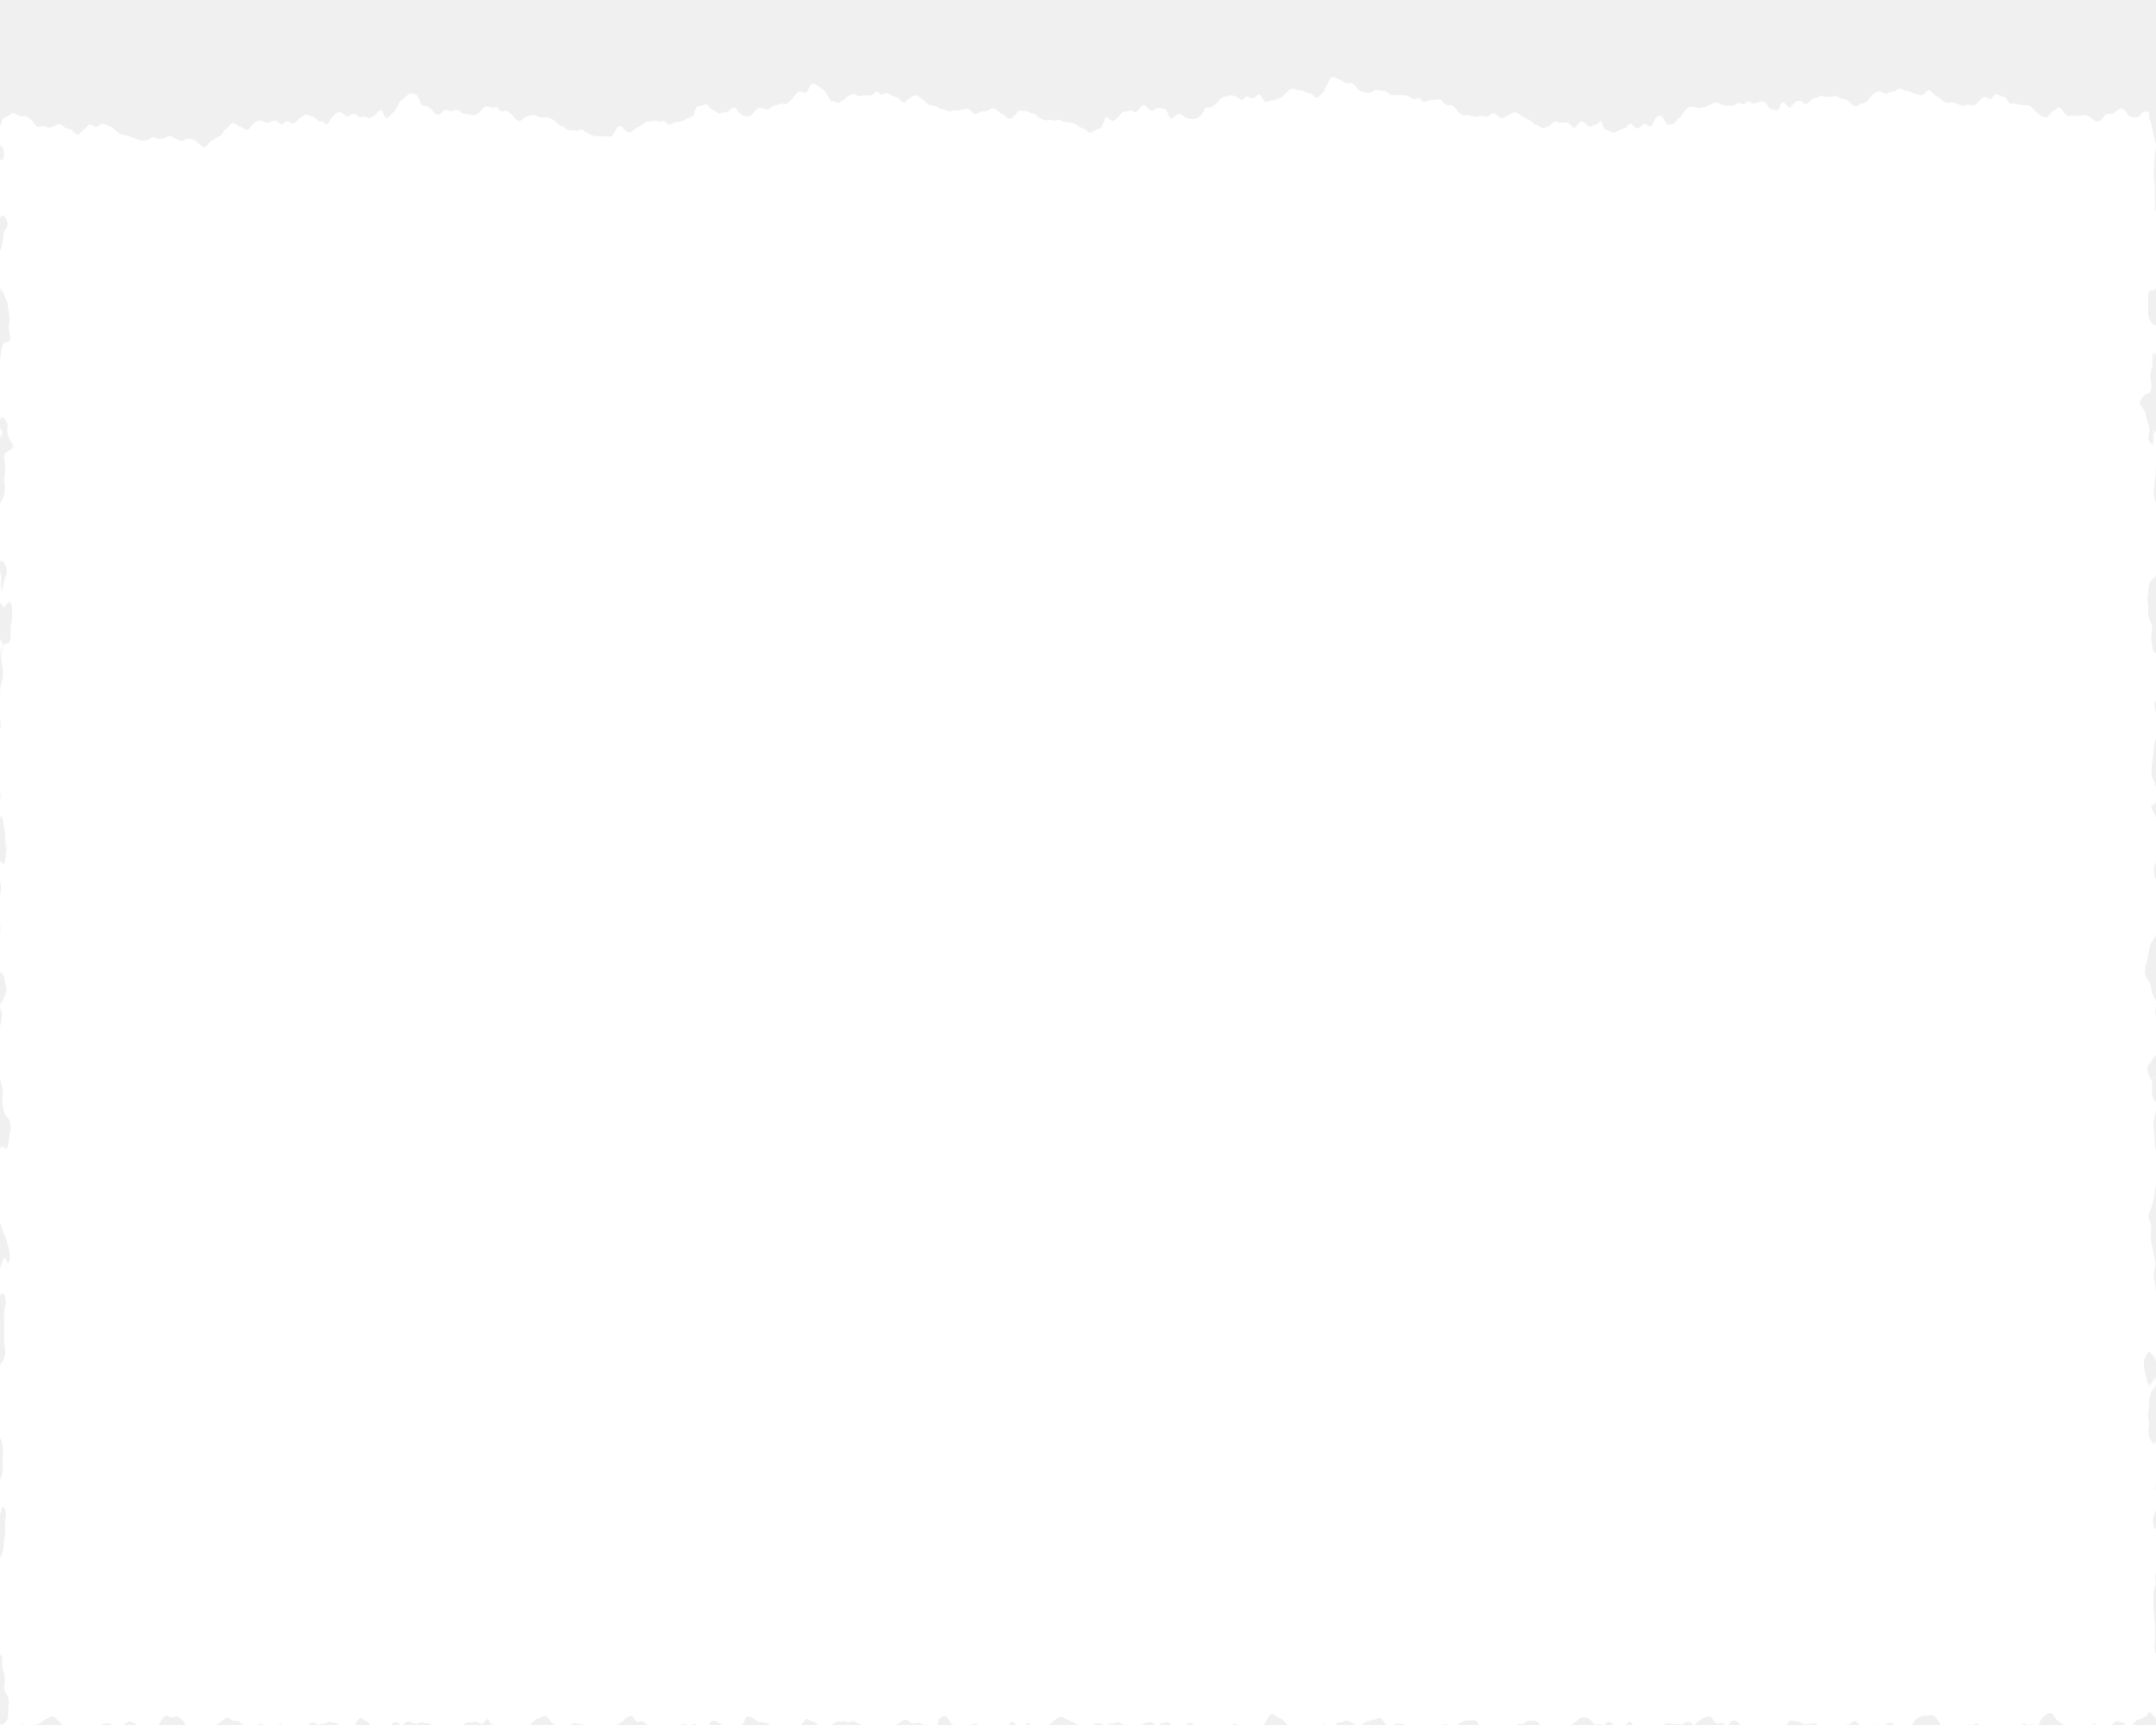
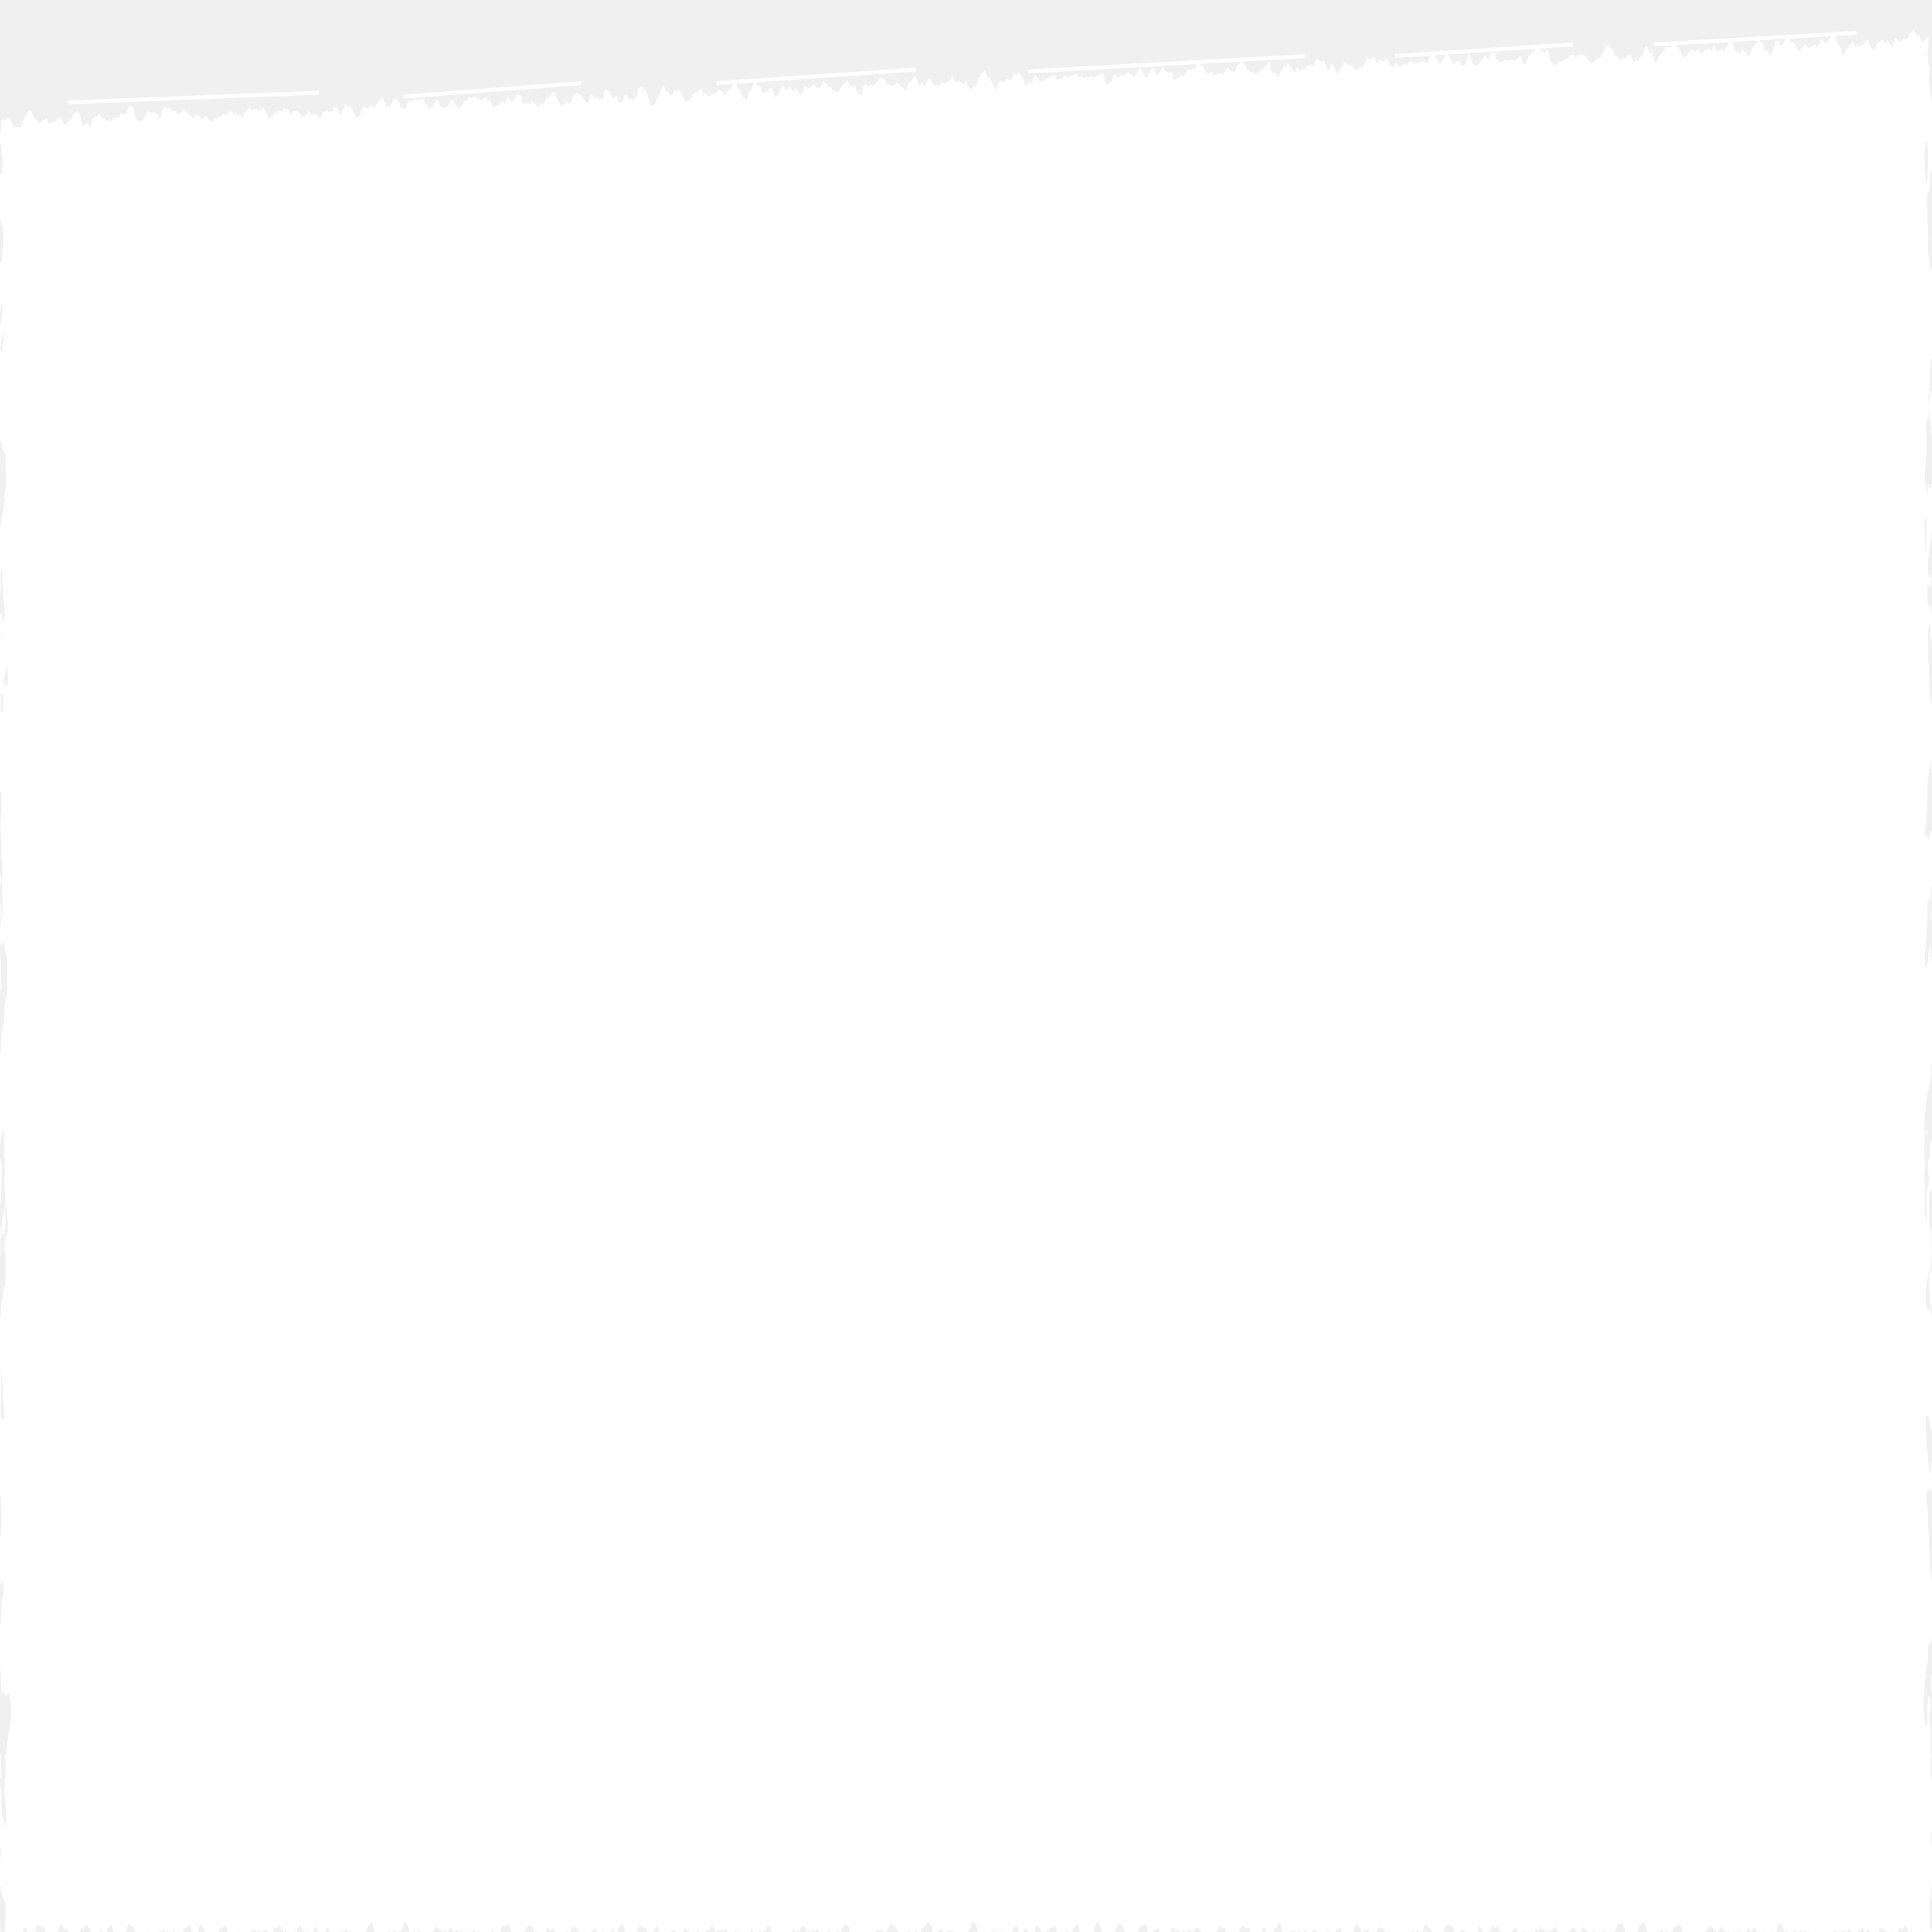
- <svg xmlns="http://www.w3.org/2000/svg" viewBox="0 0 1000 800" preserveAspectRatio="none">
+ <svg xmlns="http://www.w3.org/2000/svg" viewBox="0 0 1000 1000" preserveAspectRatio="none">
  <defs>
-     <filter id="e">
-       <feTurbulence type="fractalNoise" baseFrequency=".07 .03" numOctaves="3" seed="14" result="n" />
-       <feDisplacementMap in="SourceGraphic" in2="n" scale="18" />
+     <filter id="edge" x="-10%" y="-10%" width="120%" height="120%">
+       <feTurbulence type="fractalNoise" baseFrequency=".17 .022" numOctaves="3" seed="8" result="grain" />
+       <feDisplacementMap in="SourceGraphic" in2="grain" scale="18" xChannelSelector="R" yChannelSelector="G" />
    </filter>
  </defs>
-   <path fill="white" filter="url(#e)" d="M-30 50L90 65 190 46 280 61 390 42 510 58 620 40 740 60 870 43 1030 58V850H-30Z" />
+   <path fill="white" filter="url(#edge)" d="M-40 65Q500 42 1040 20V1040H-40Z" />
+   <g stroke="white" stroke-width="2">
+     <path d="m35 53 130-5m44 2 92-7m70 0 103-7m58 1 144-8m46 0 92-6m42 0 105-6" />
+   </g>
</svg>
